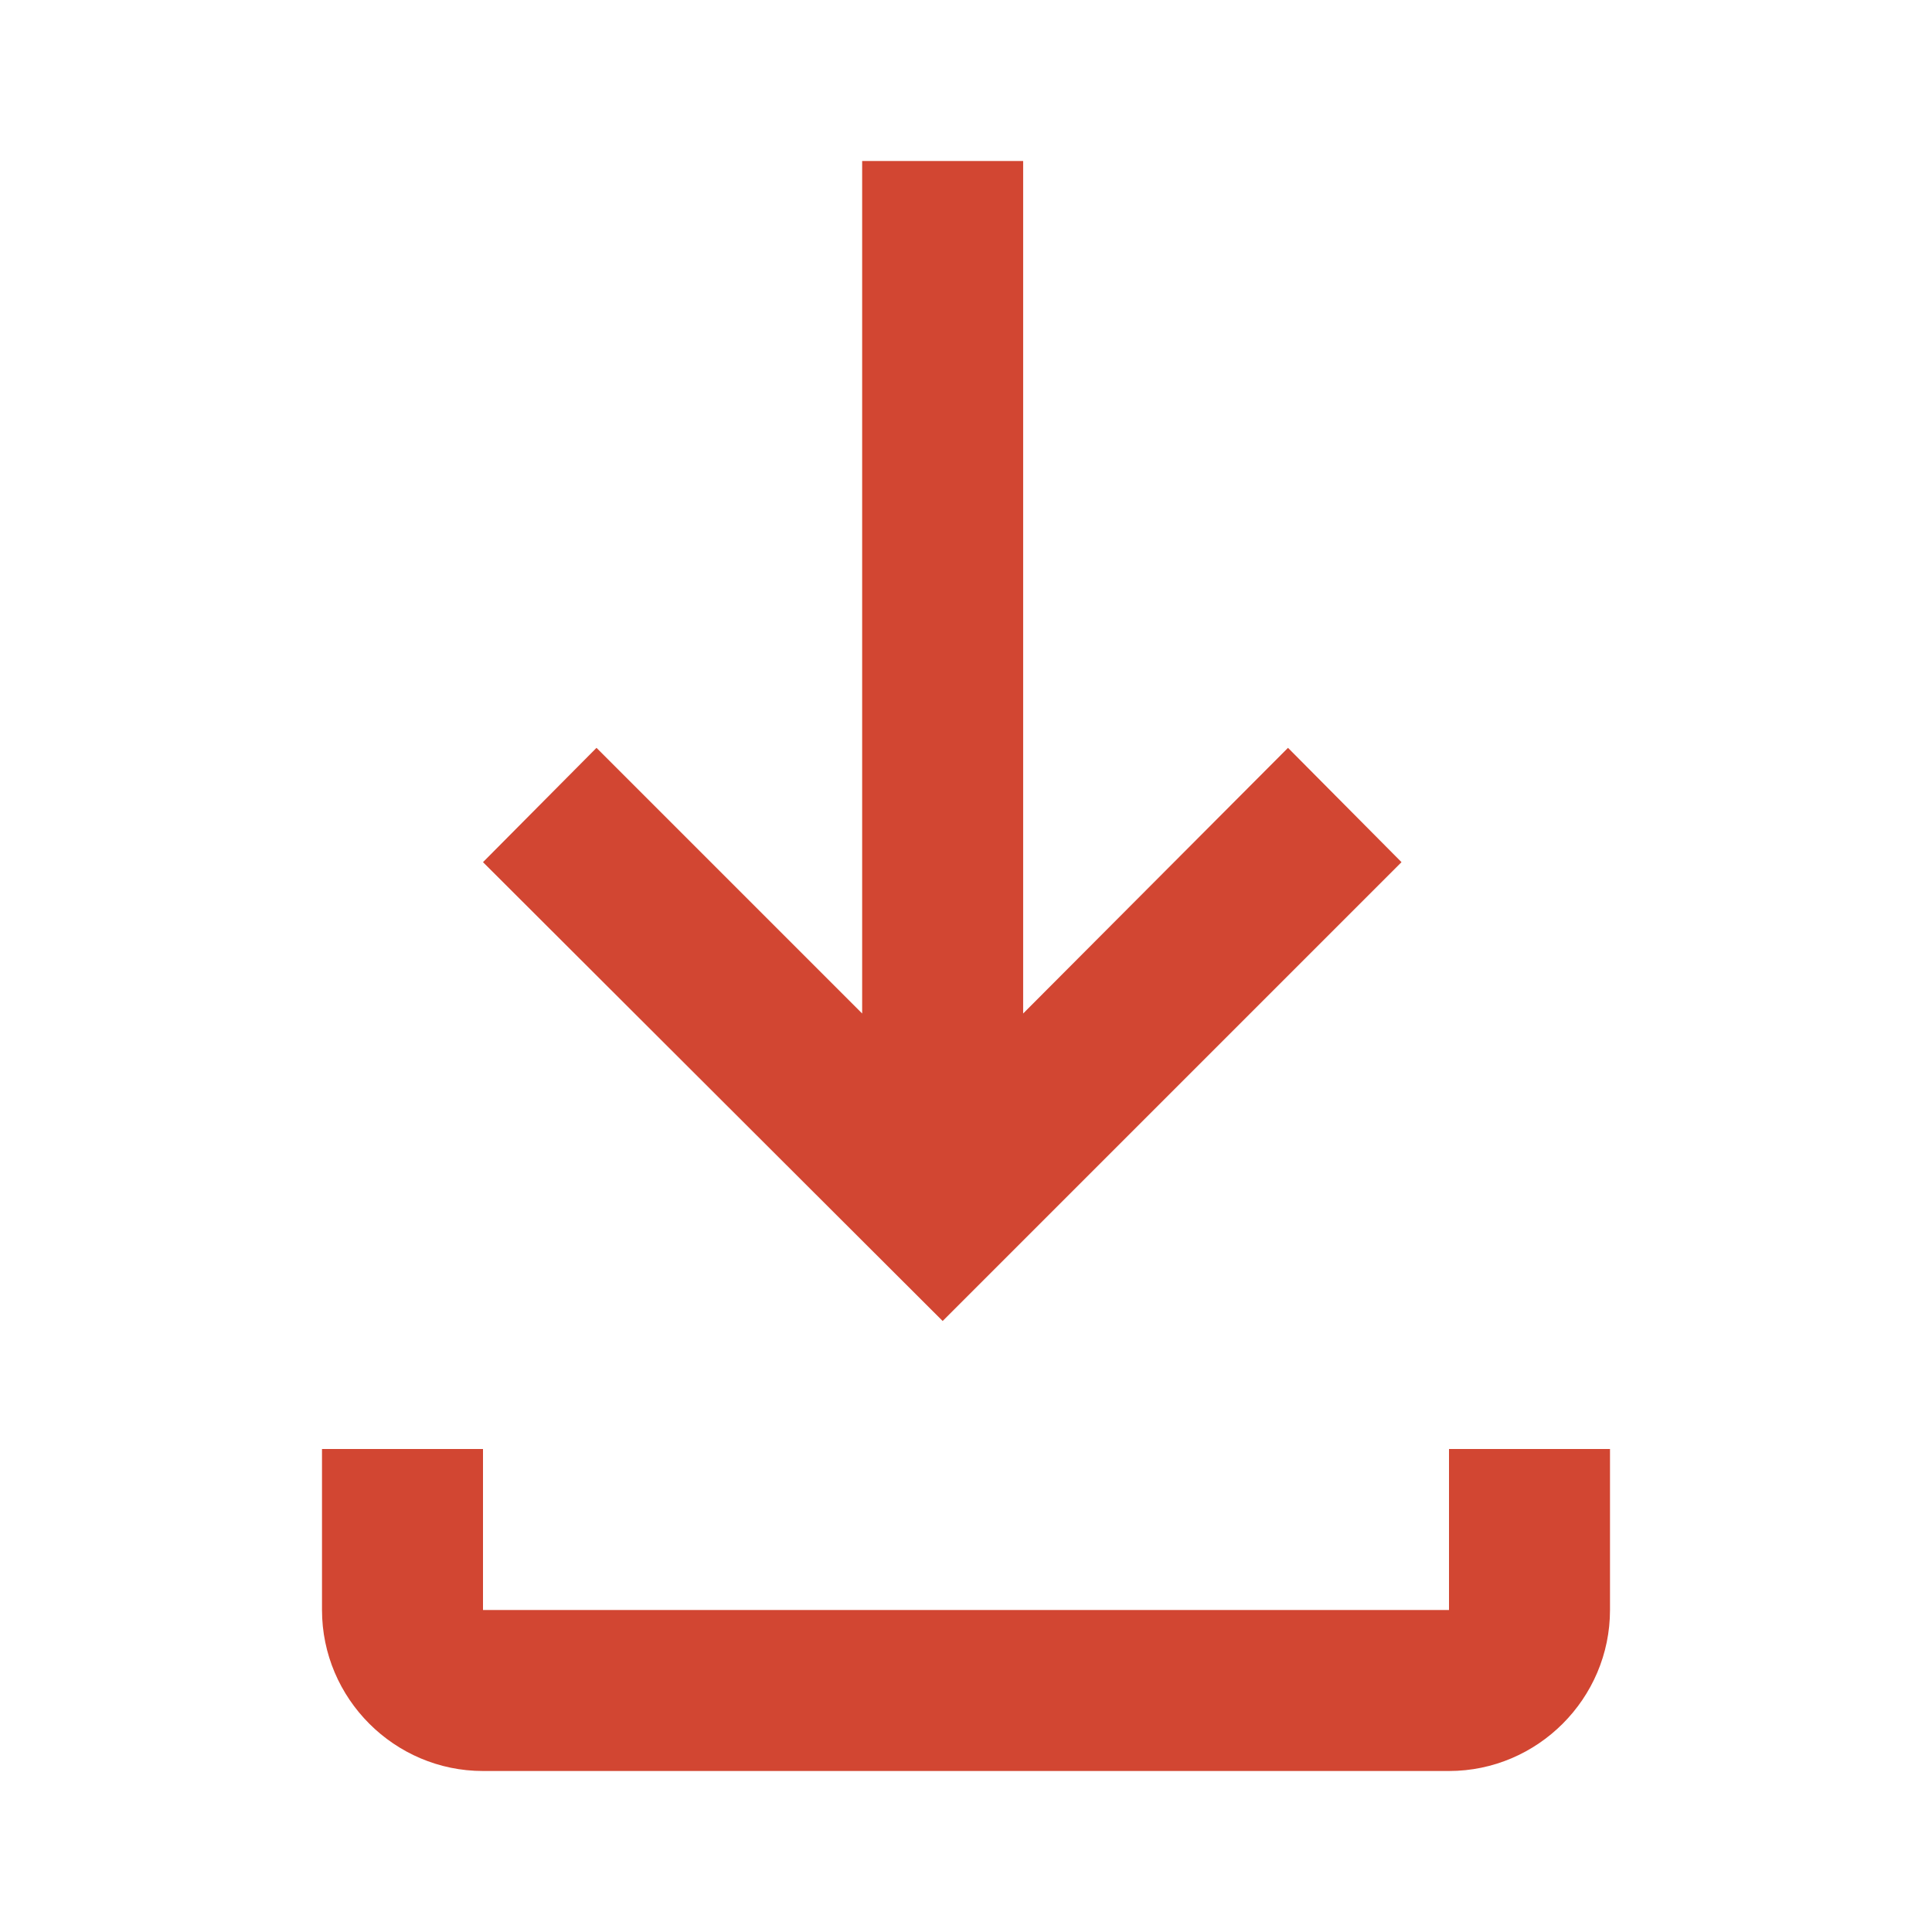
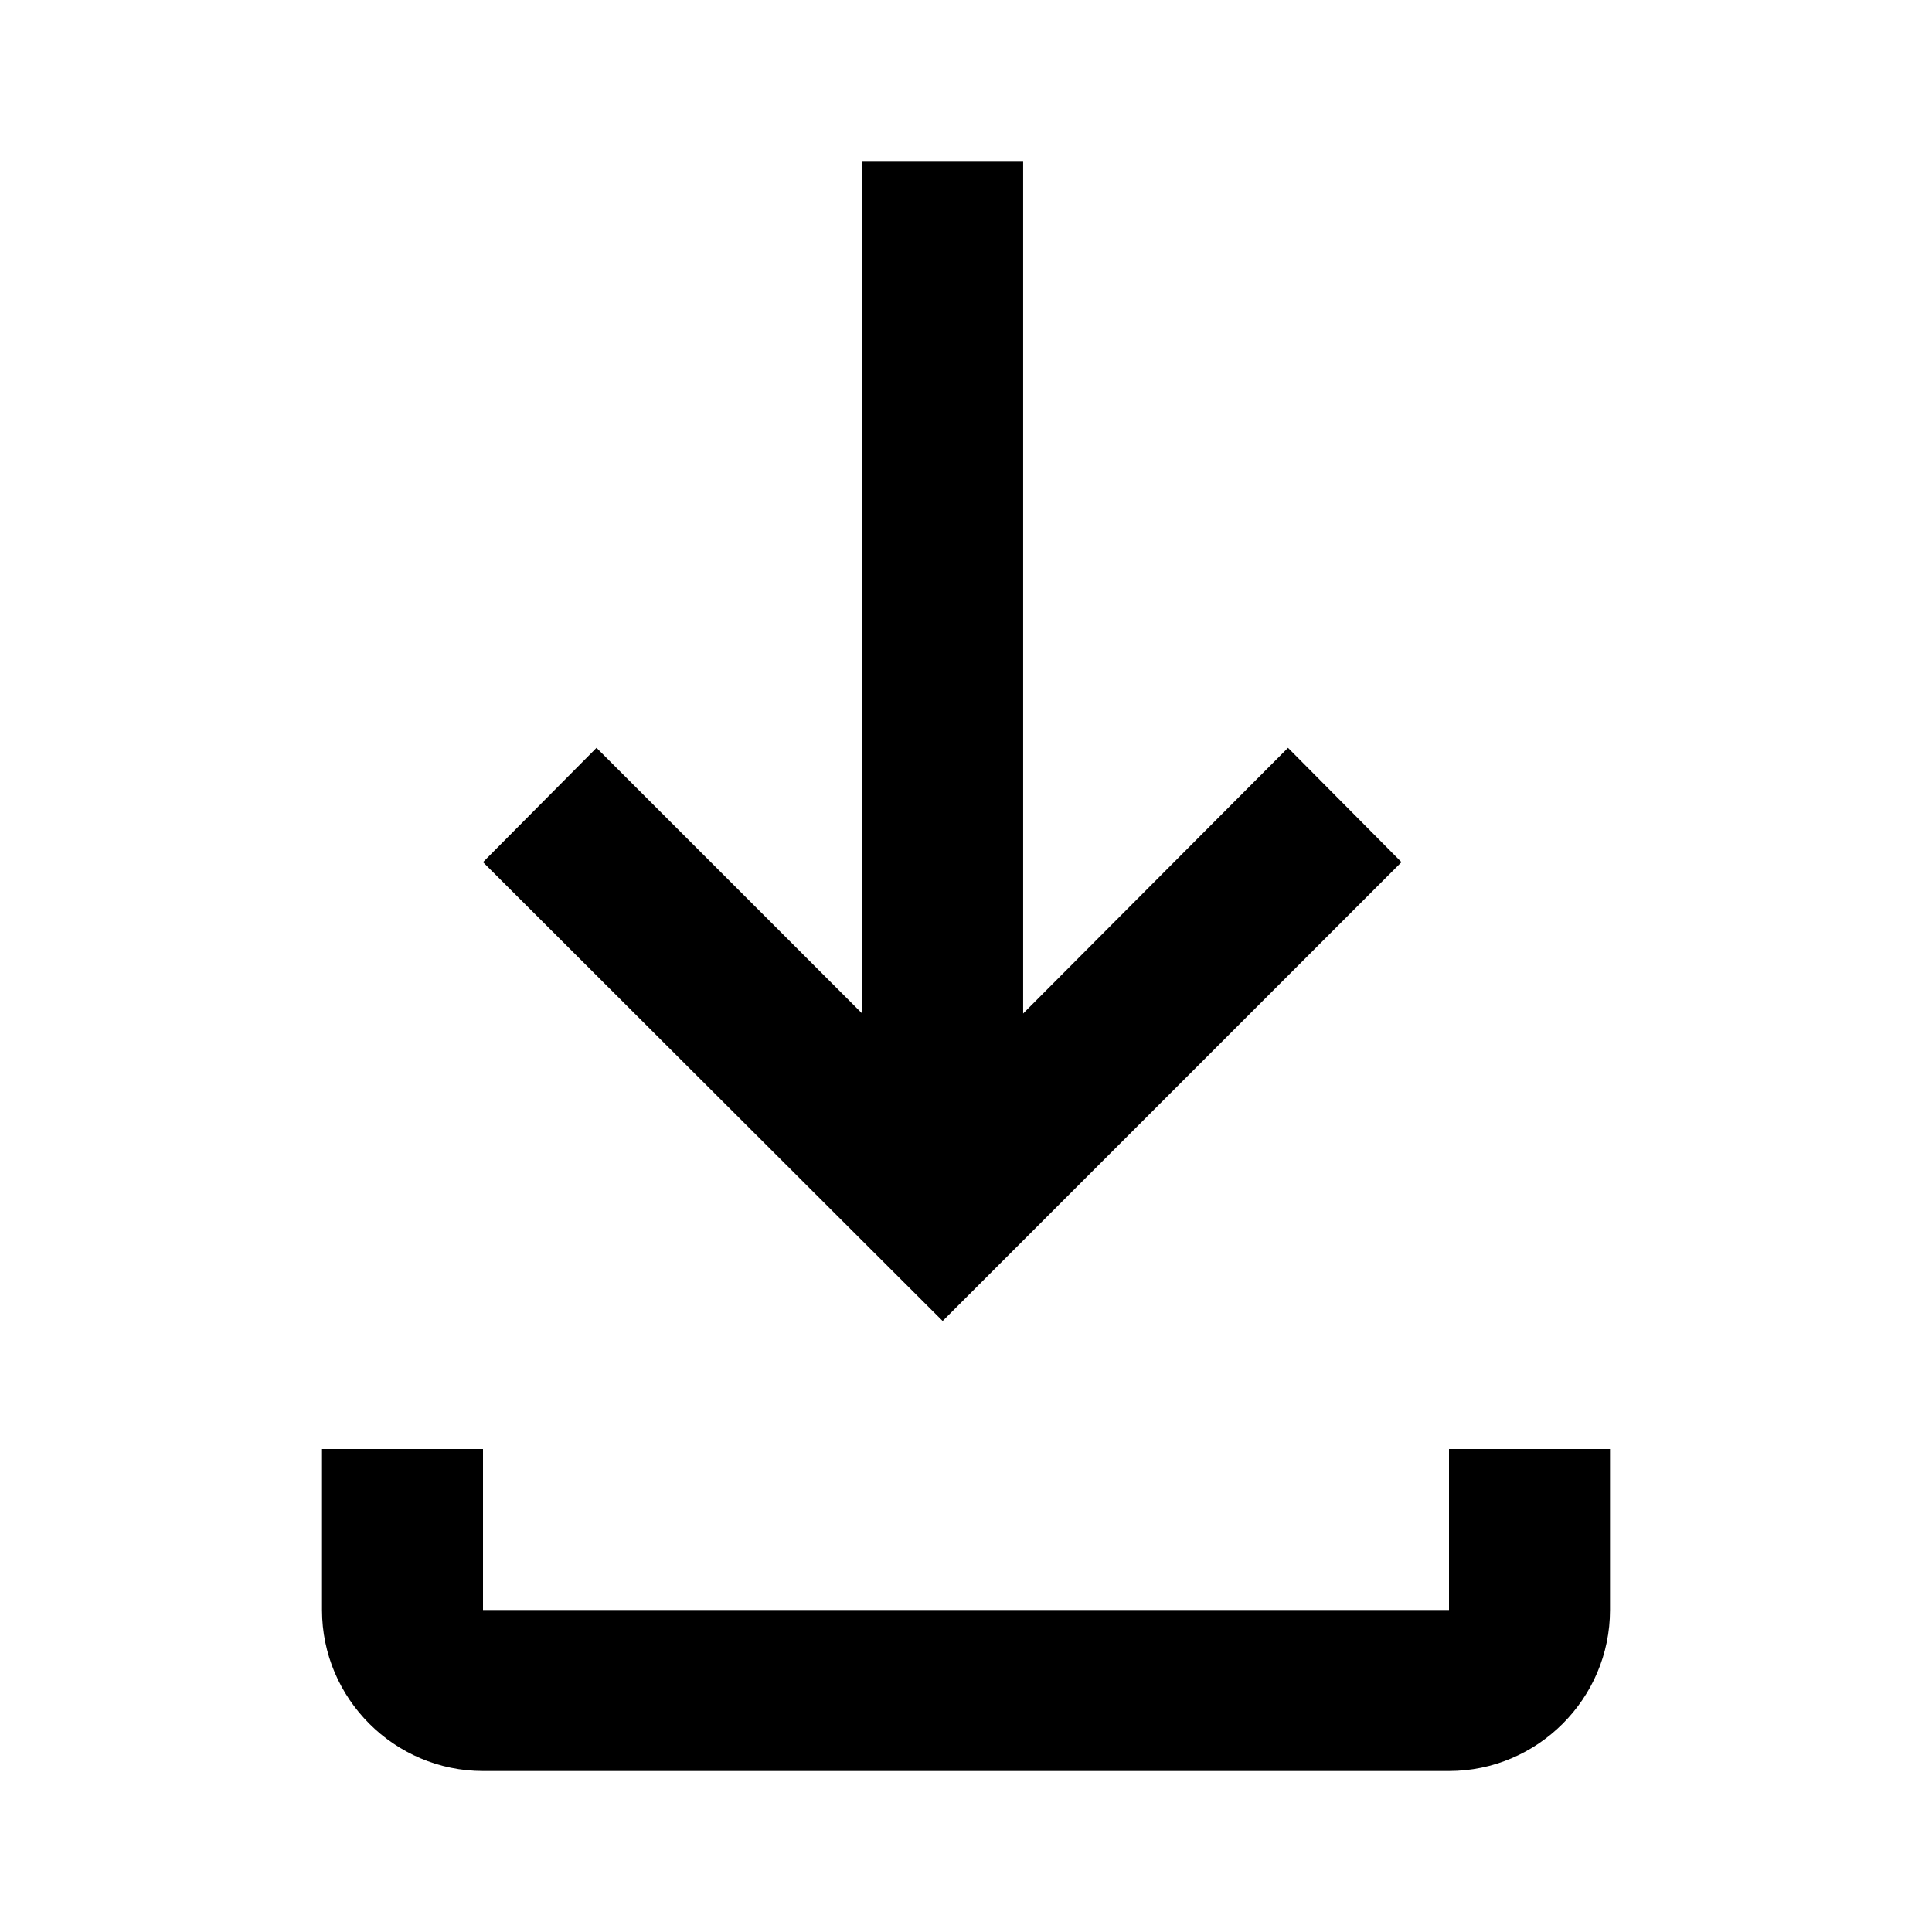
<svg xmlns="http://www.w3.org/2000/svg" width="24" height="24" viewBox="0 0 24 24">
-   <path d="M17.41 10.71L16 9.29l-3.29 3.3V2h-2v10.59l-3.3-3.3L6 10.71l5.71 5.7zM18 18v2H6v-2H4v2c0 1.1.9 2 2 2h12c1.1 0 2-.9 2-2v-2h-2z" fill="#D24632" fill-rule="evenodd" />
+   <path d="M17.41 10.71L16 9.29l-3.29 3.3V2h-2v10.59l-3.3-3.3L6 10.71l5.71 5.7zM18 18v2H6v-2H4v2c0 1.1.9 2 2 2h12c1.1 0 2-.9 2-2v-2h-2z" fill="FF424A" fill-rule="evenodd" />
</svg>
